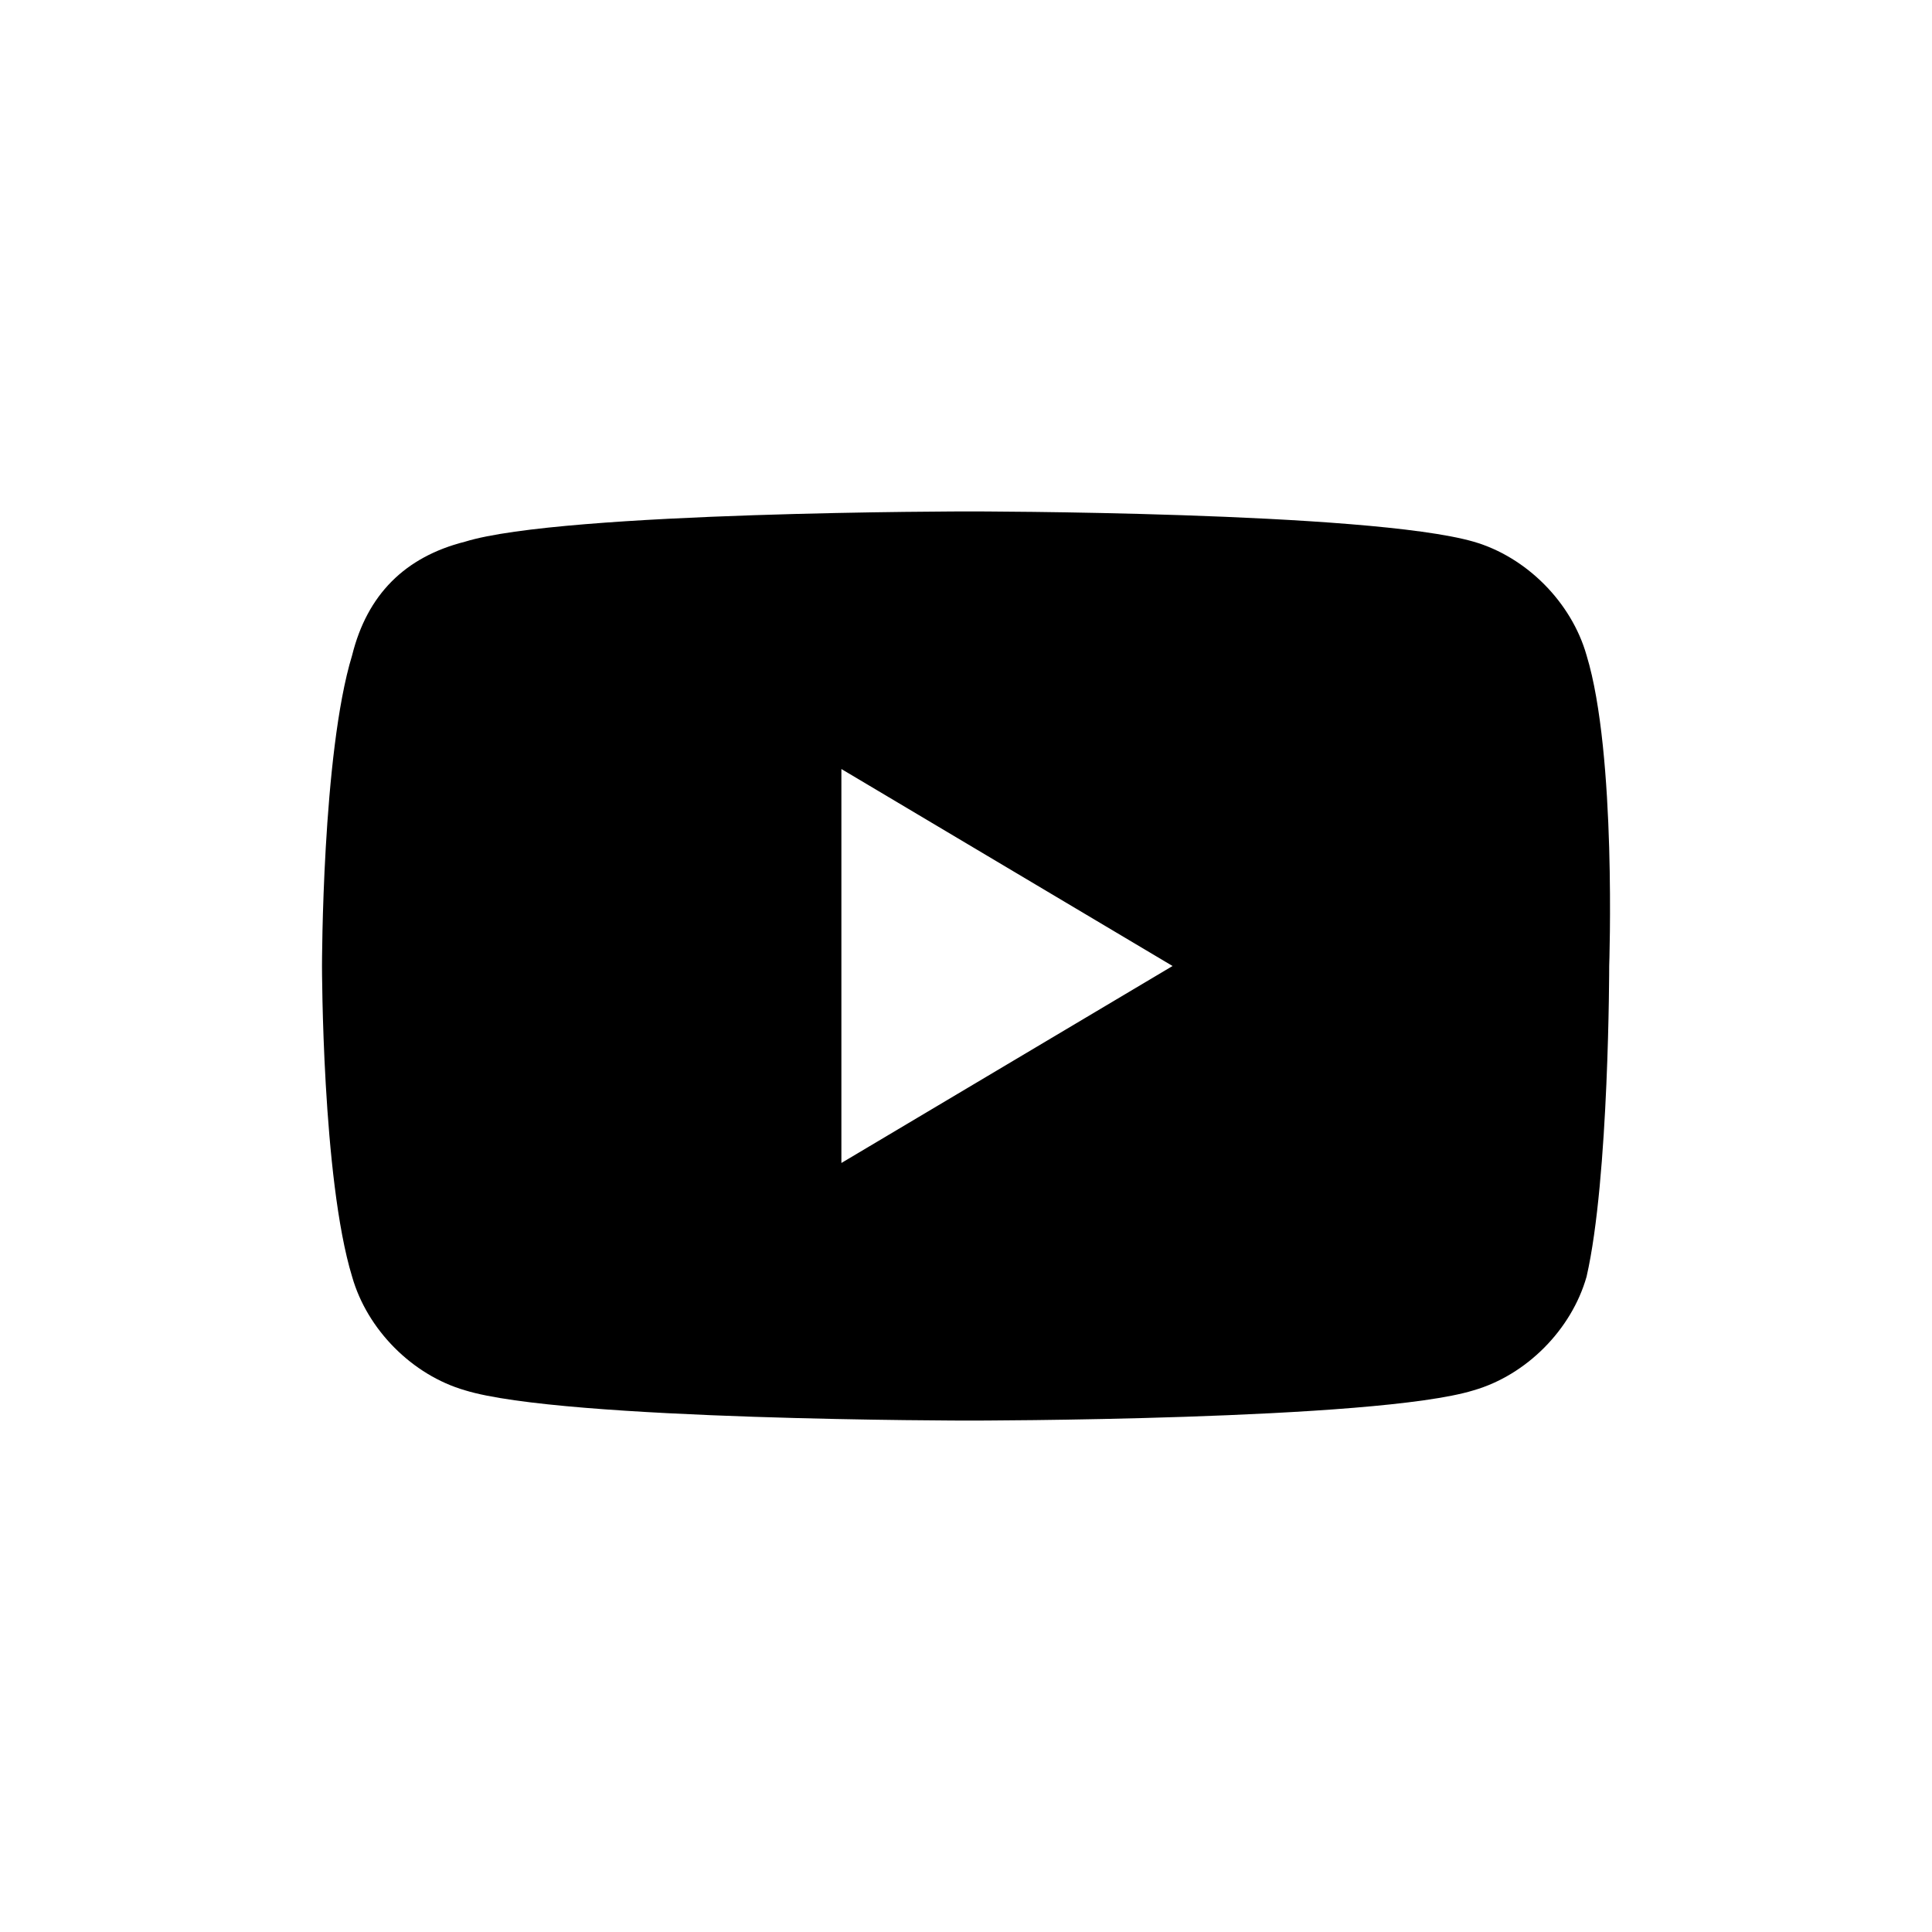
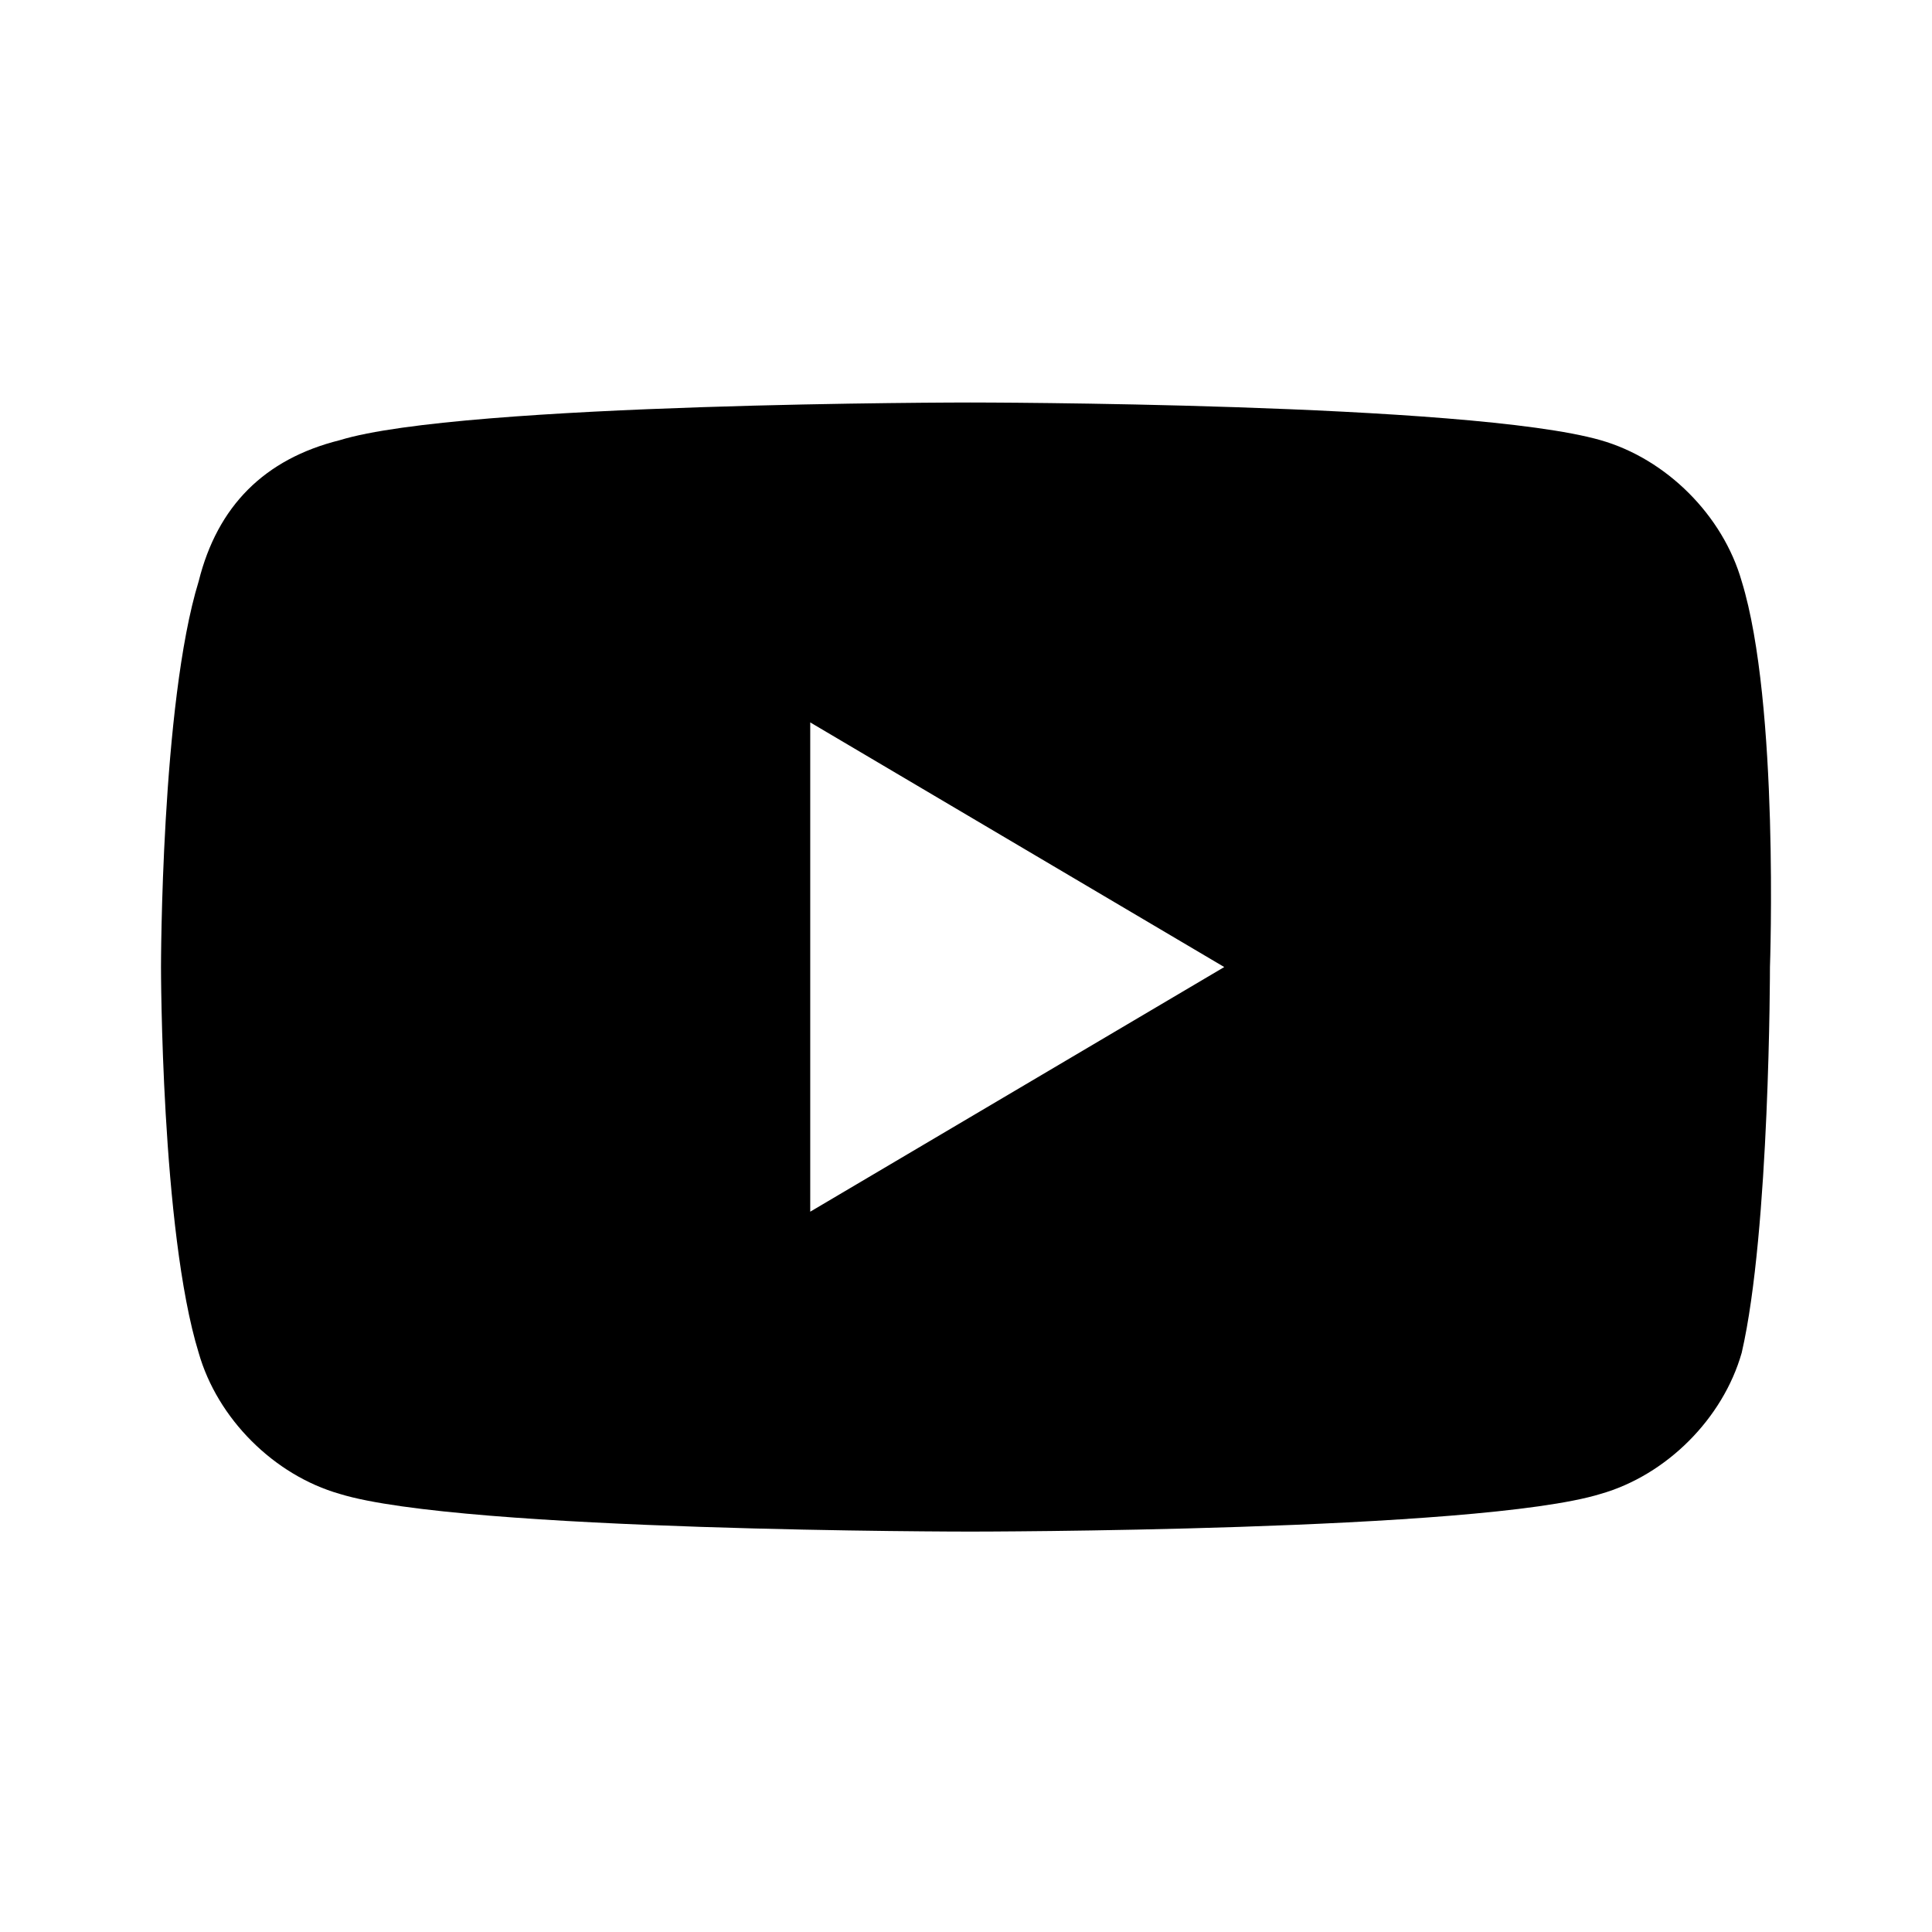
<svg xmlns="http://www.w3.org/2000/svg" width="24" height="24" viewBox="0 0 24 24" fill="none">
-   <path d="M19.709 8.141C19.522 7.482 18.961 6.918 18.306 6.729C16.997 6.353 12.042 6.353 12.042 6.353C12.042 6.353 6.992 6.353 5.777 6.729C5.029 6.918 4.561 7.388 4.374 8.141C4 9.365 4 12 4 12C4 12 4 14.635 4.374 15.859C4.561 16.518 5.122 17.082 5.777 17.271C6.992 17.647 12.042 17.647 12.042 17.647C12.042 17.647 17.091 17.647 18.306 17.271C18.961 17.082 19.522 16.518 19.709 15.859C19.99 14.635 19.99 12 19.99 12C19.99 12 20.083 9.365 19.709 8.141ZM10.452 14.447V9.553L14.566 12L10.452 14.447Z" fill="currentColor" />
+   <path d="M21.636 7.221C21.403 6.403 20.701 5.701 19.883 5.468C18.247 5 12.052 5 12.052 5C12.052 5 5.74 5 4.221 5.468C3.286 5.701 2.701 6.286 2.468 7.221C2 8.74 2 12.013 2 12.013C2 12.013 2 15.286 2.468 16.805C2.701 17.623 3.403 18.325 4.221 18.558C5.74 19.026 12.052 19.026 12.052 19.026C12.052 19.026 18.364 19.026 19.883 18.558C20.701 18.325 21.403 17.623 21.636 16.805C21.987 15.286 21.987 12.013 21.987 12.013C21.987 12.013 22.104 8.74 21.636 7.221ZM10.065 15.052V8.974L15.208 12.013L10.065 15.052Z" fill="currentColor" />
</svg>
